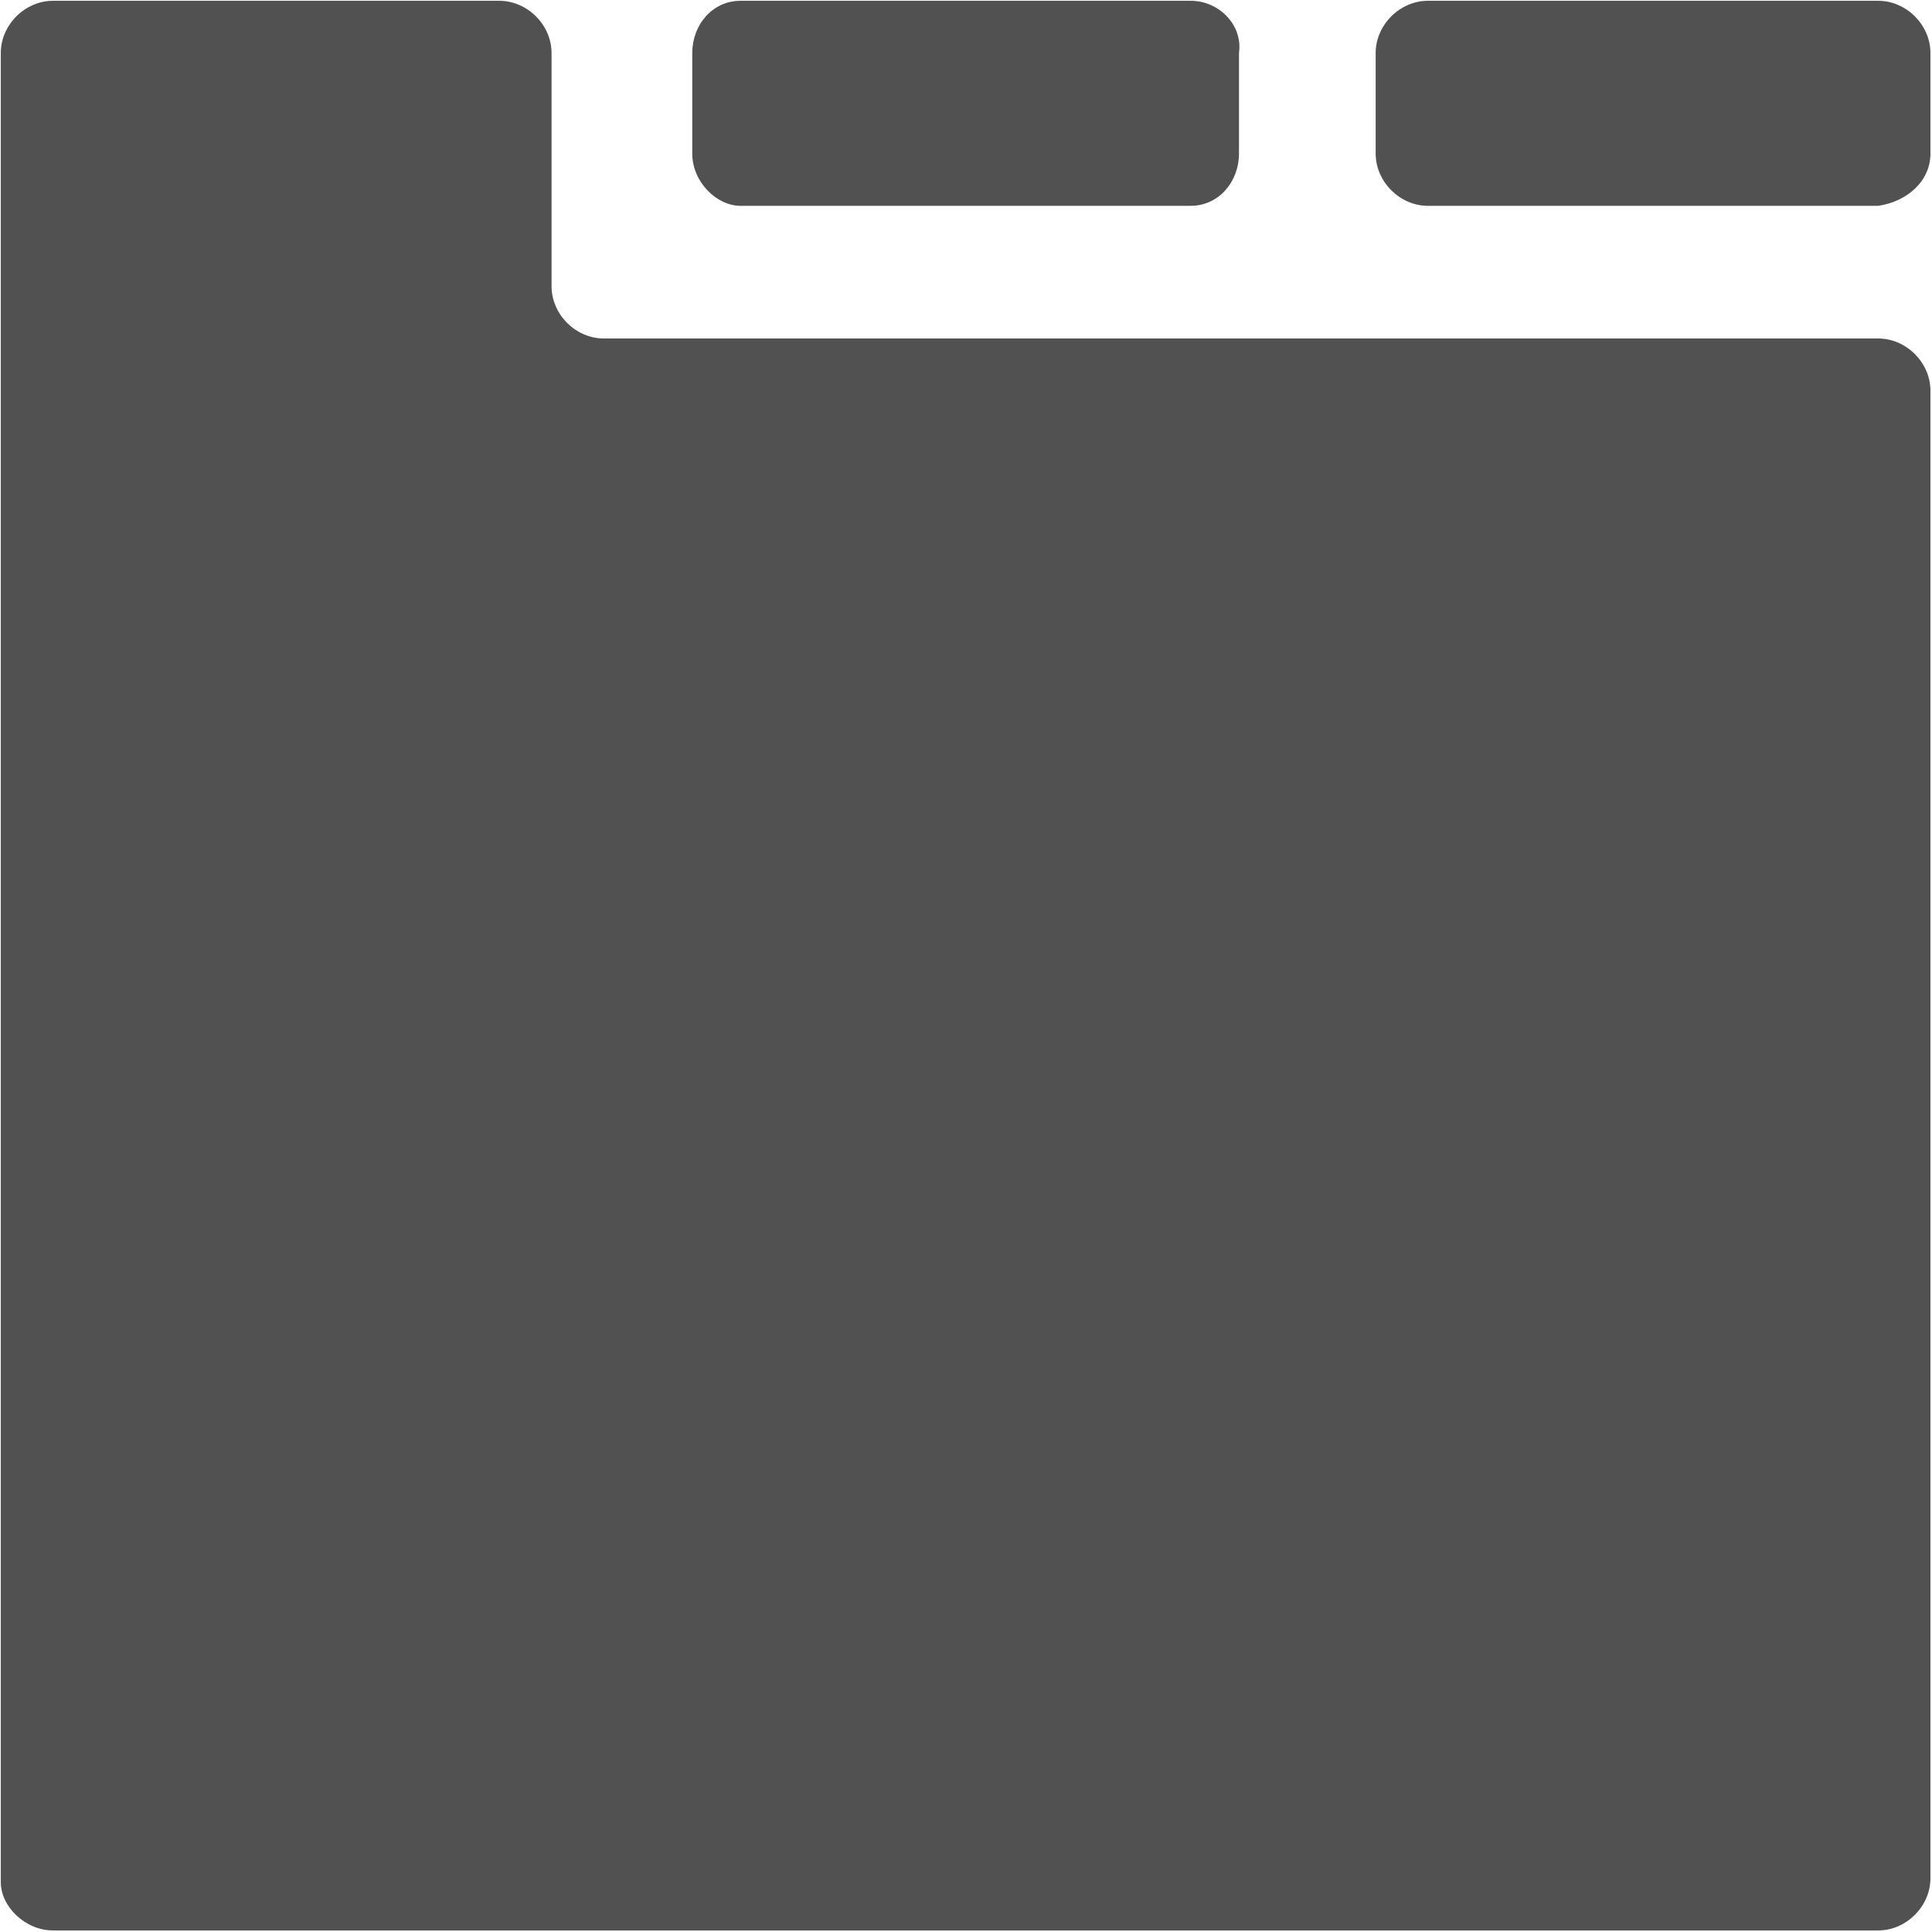
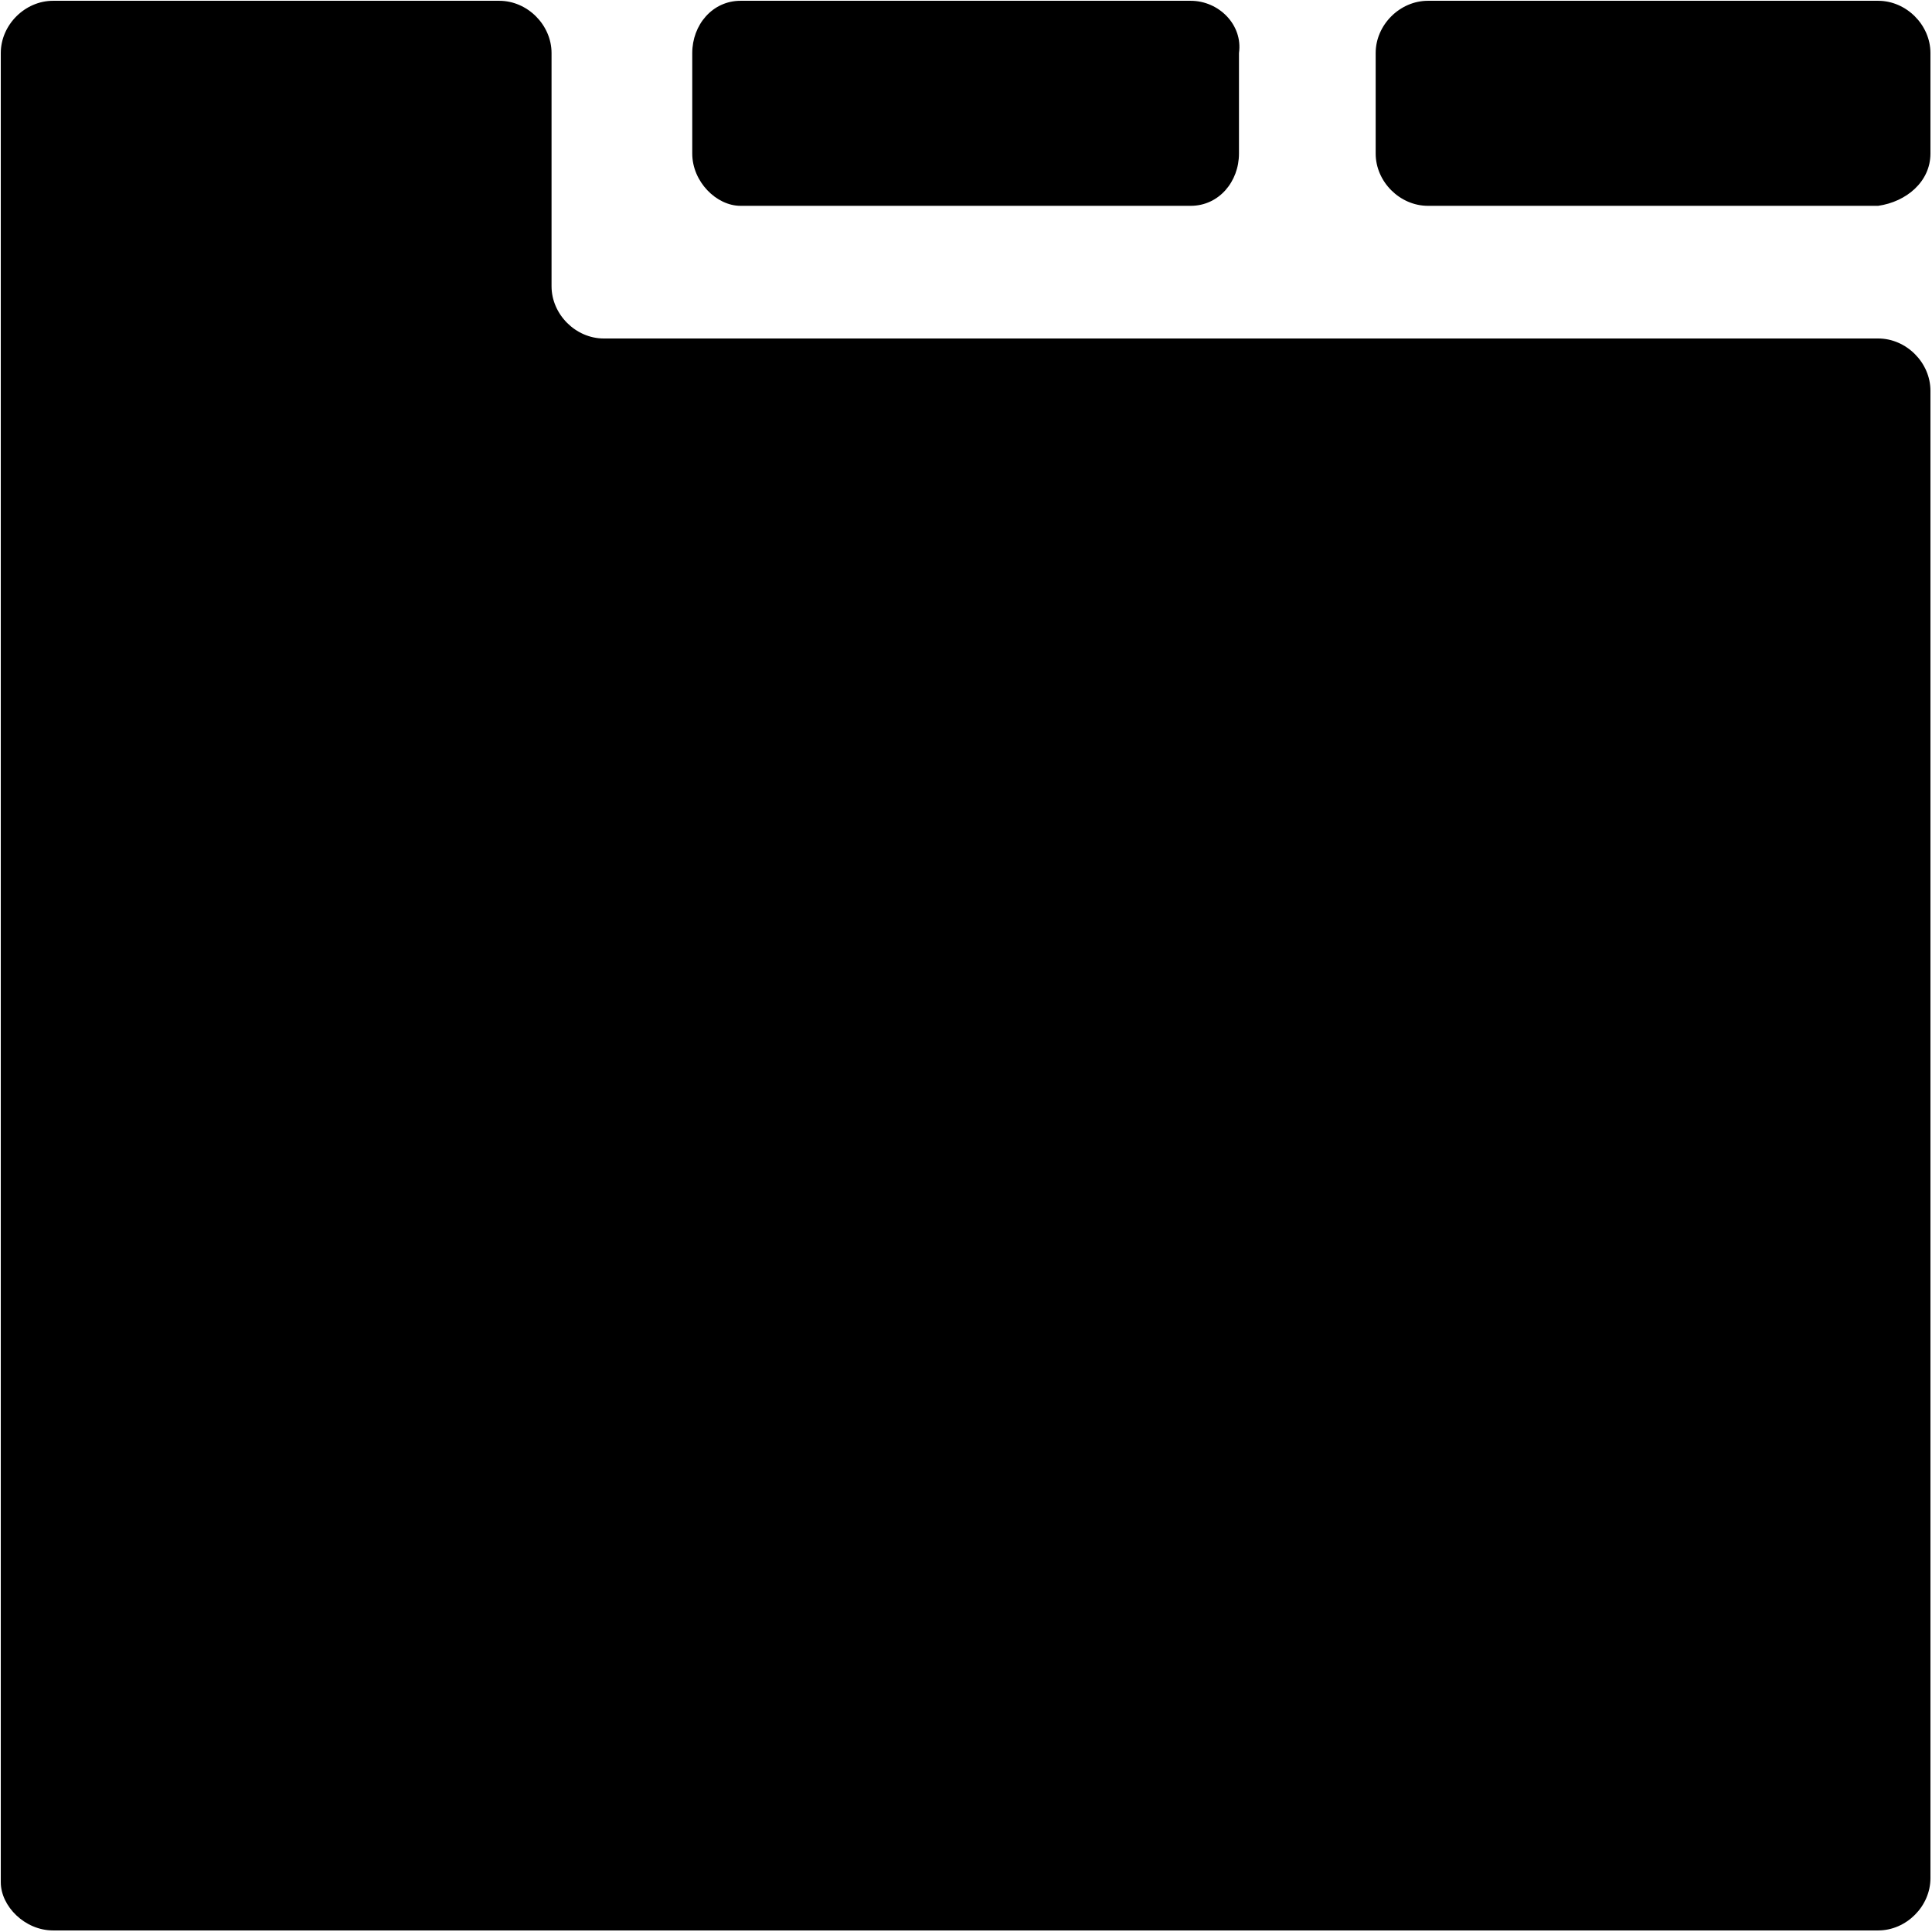
<svg xmlns="http://www.w3.org/2000/svg" class="icon" width="200px" height="200.00px" viewBox="0 0 1024 1024" version="1.1">
-   <path fill="#515151" d="M631.116 0.42H392.483c-14.914 0-25.574 12.787-25.574 27.701v53.267c0 14.914 12.795 27.701 25.574 27.701h238.625c14.914 0 25.574-12.787 25.574-27.701V28.121C658.817 13.199 646.03 0.42 631.108 0.42z m364.359 0H756.834c-14.914 0-27.701 12.787-27.701 27.701v53.267c0 14.914 12.787 27.701 27.701 27.701h238.641c14.914-2.127 27.701-12.787 27.701-27.701V28.121c0-14.914-12.787-27.701-27.701-27.701z m0 178.985H320.032c-14.922 0-27.701-12.787-27.701-27.701V28.121c0-14.914-12.787-27.701-27.701-27.701H28.117C13.195 0.42 0.416 13.207 0.416 28.121V997.606c0 12.779 12.787 25.566 27.701 25.566h967.358c14.914 0 27.701-12.787 27.701-27.701V207.105c0-14.914-12.787-27.701-27.701-27.701z" />
+   <path d="M631.116 0.42H392.483c-14.914 0-25.574 12.787-25.574 27.701v53.267c0 14.914 12.795 27.701 25.574 27.701h238.625c14.914 0 25.574-12.787 25.574-27.701V28.121C658.817 13.199 646.03 0.42 631.108 0.42z m364.359 0H756.834c-14.914 0-27.701 12.787-27.701 27.701v53.267c0 14.914 12.787 27.701 27.701 27.701h238.641c14.914-2.127 27.701-12.787 27.701-27.701V28.121c0-14.914-12.787-27.701-27.701-27.701z m0 178.985H320.032c-14.922 0-27.701-12.787-27.701-27.701V28.121c0-14.914-12.787-27.701-27.701-27.701H28.117C13.195 0.42 0.416 13.207 0.416 28.121V997.606c0 12.779 12.787 25.566 27.701 25.566h967.358c14.914 0 27.701-12.787 27.701-27.701V207.105c0-14.914-12.787-27.701-27.701-27.701z" />
</svg>
